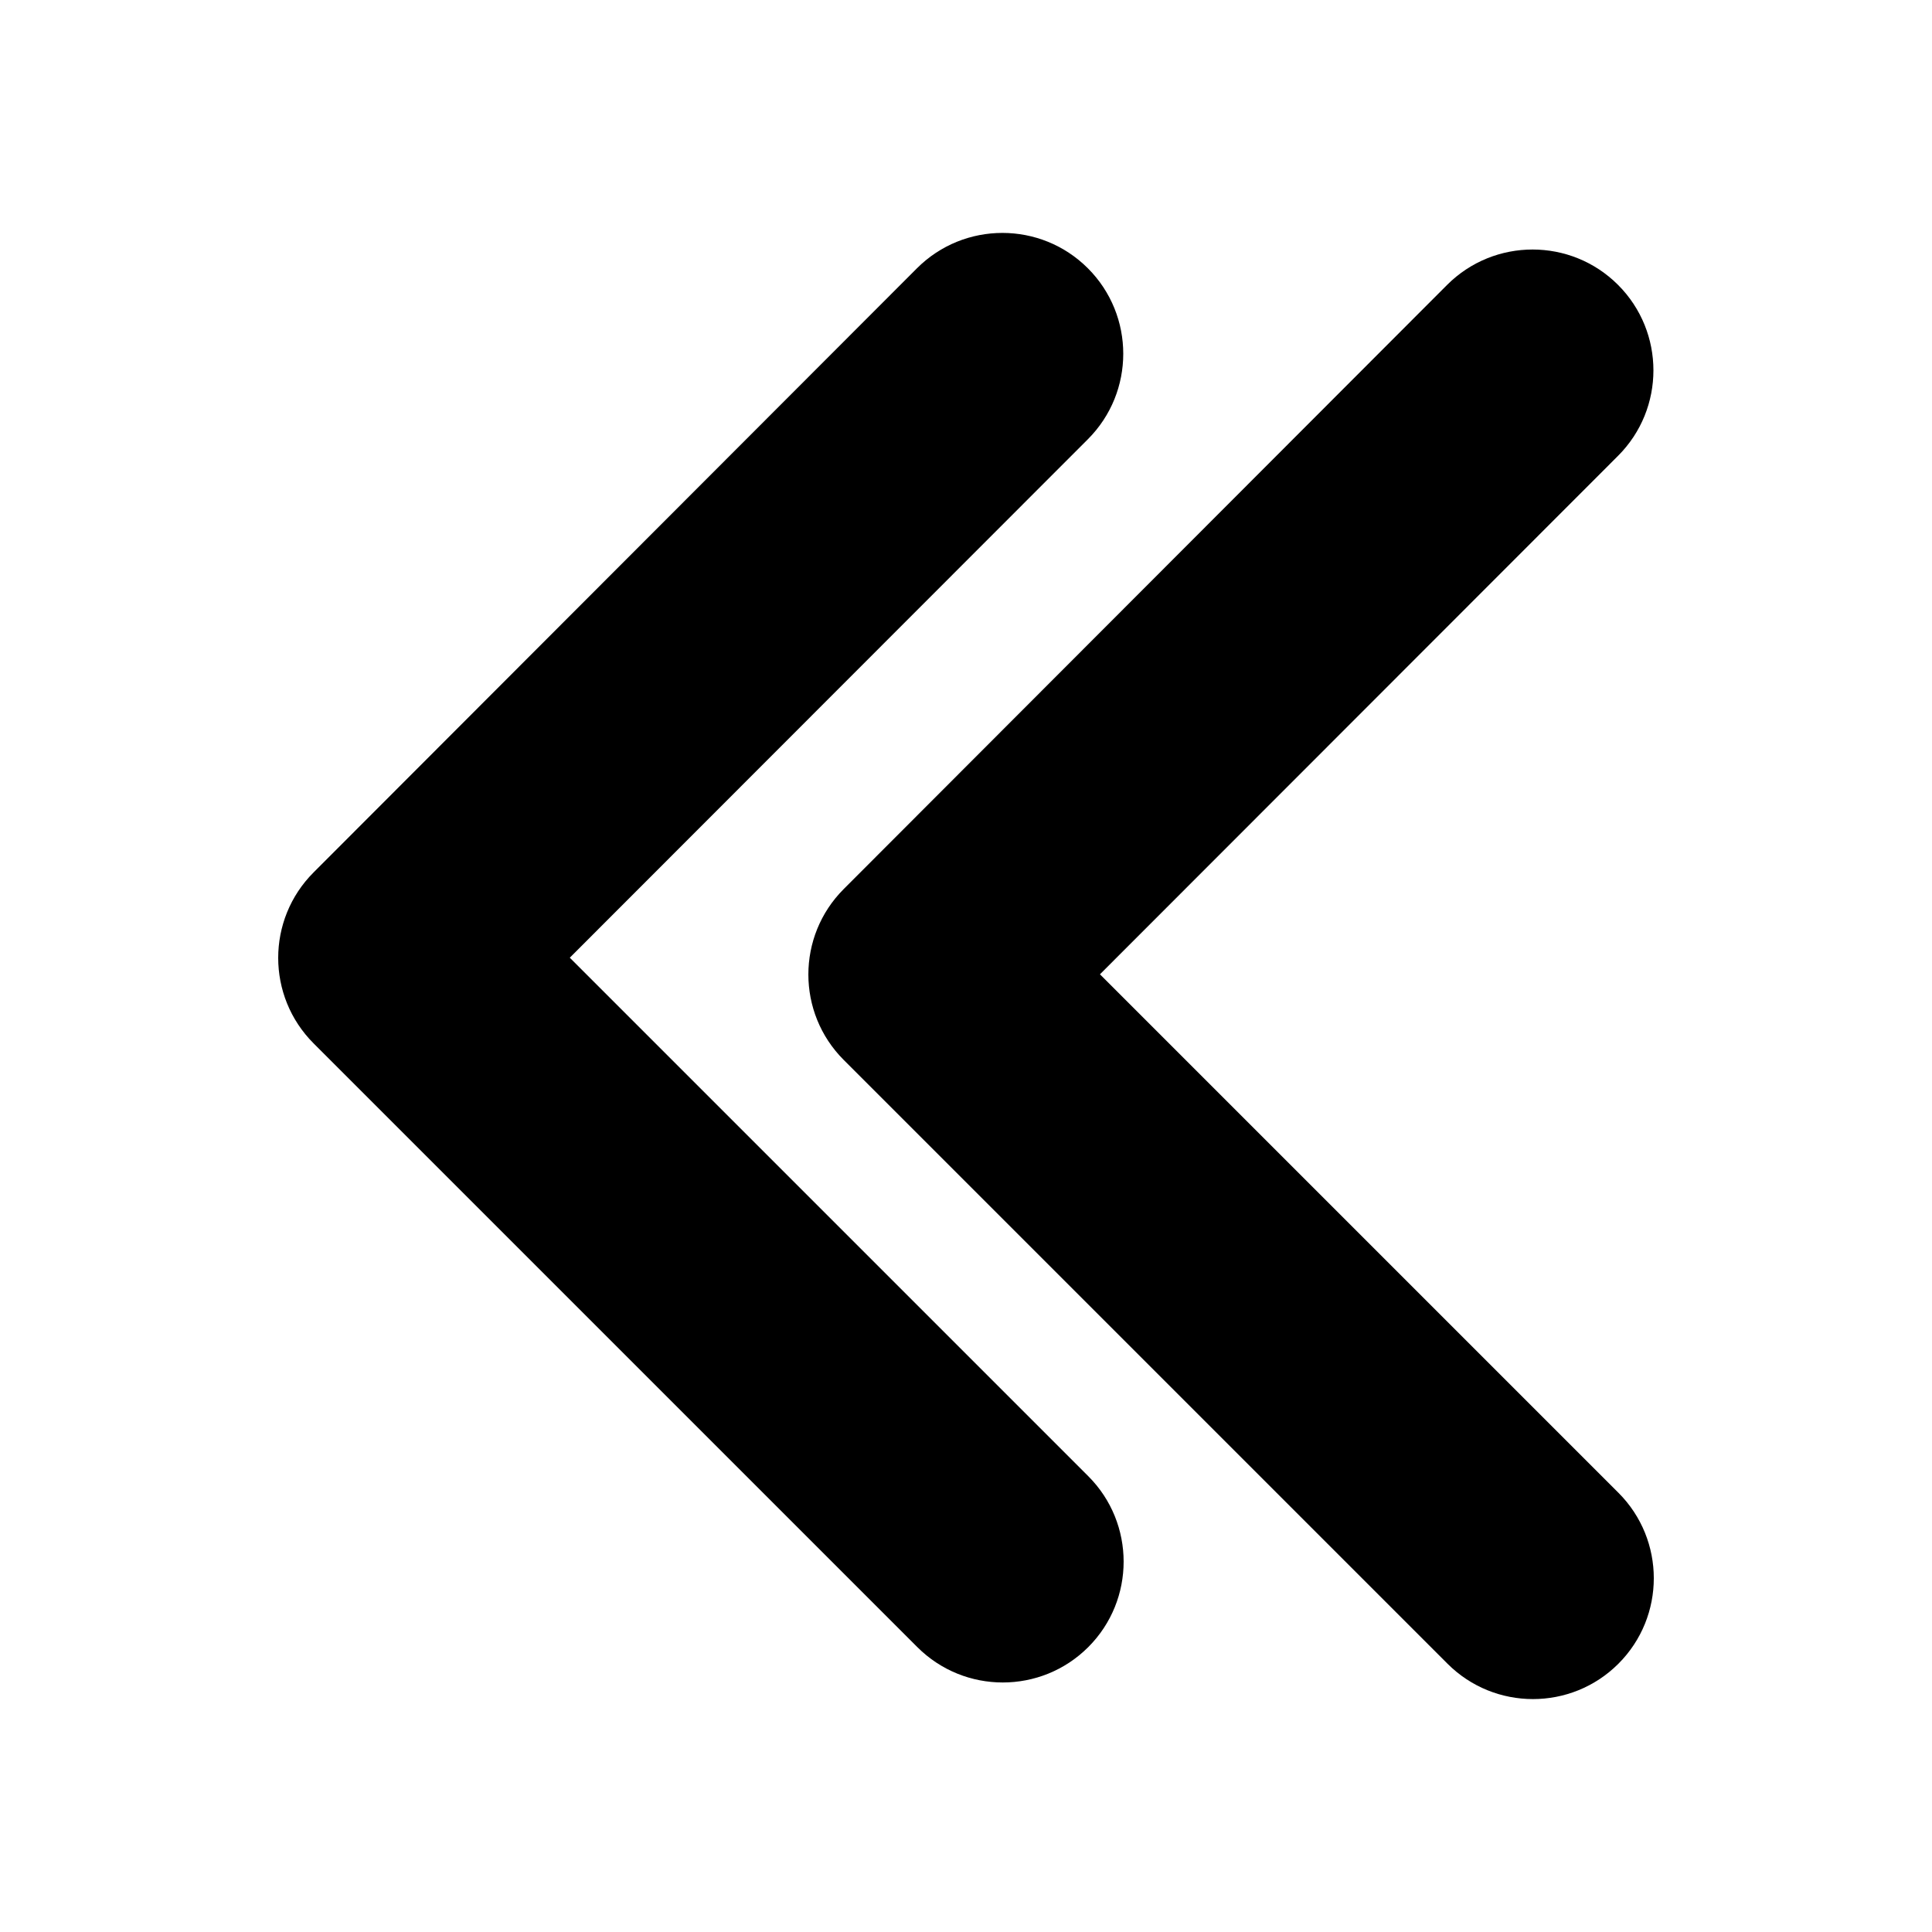
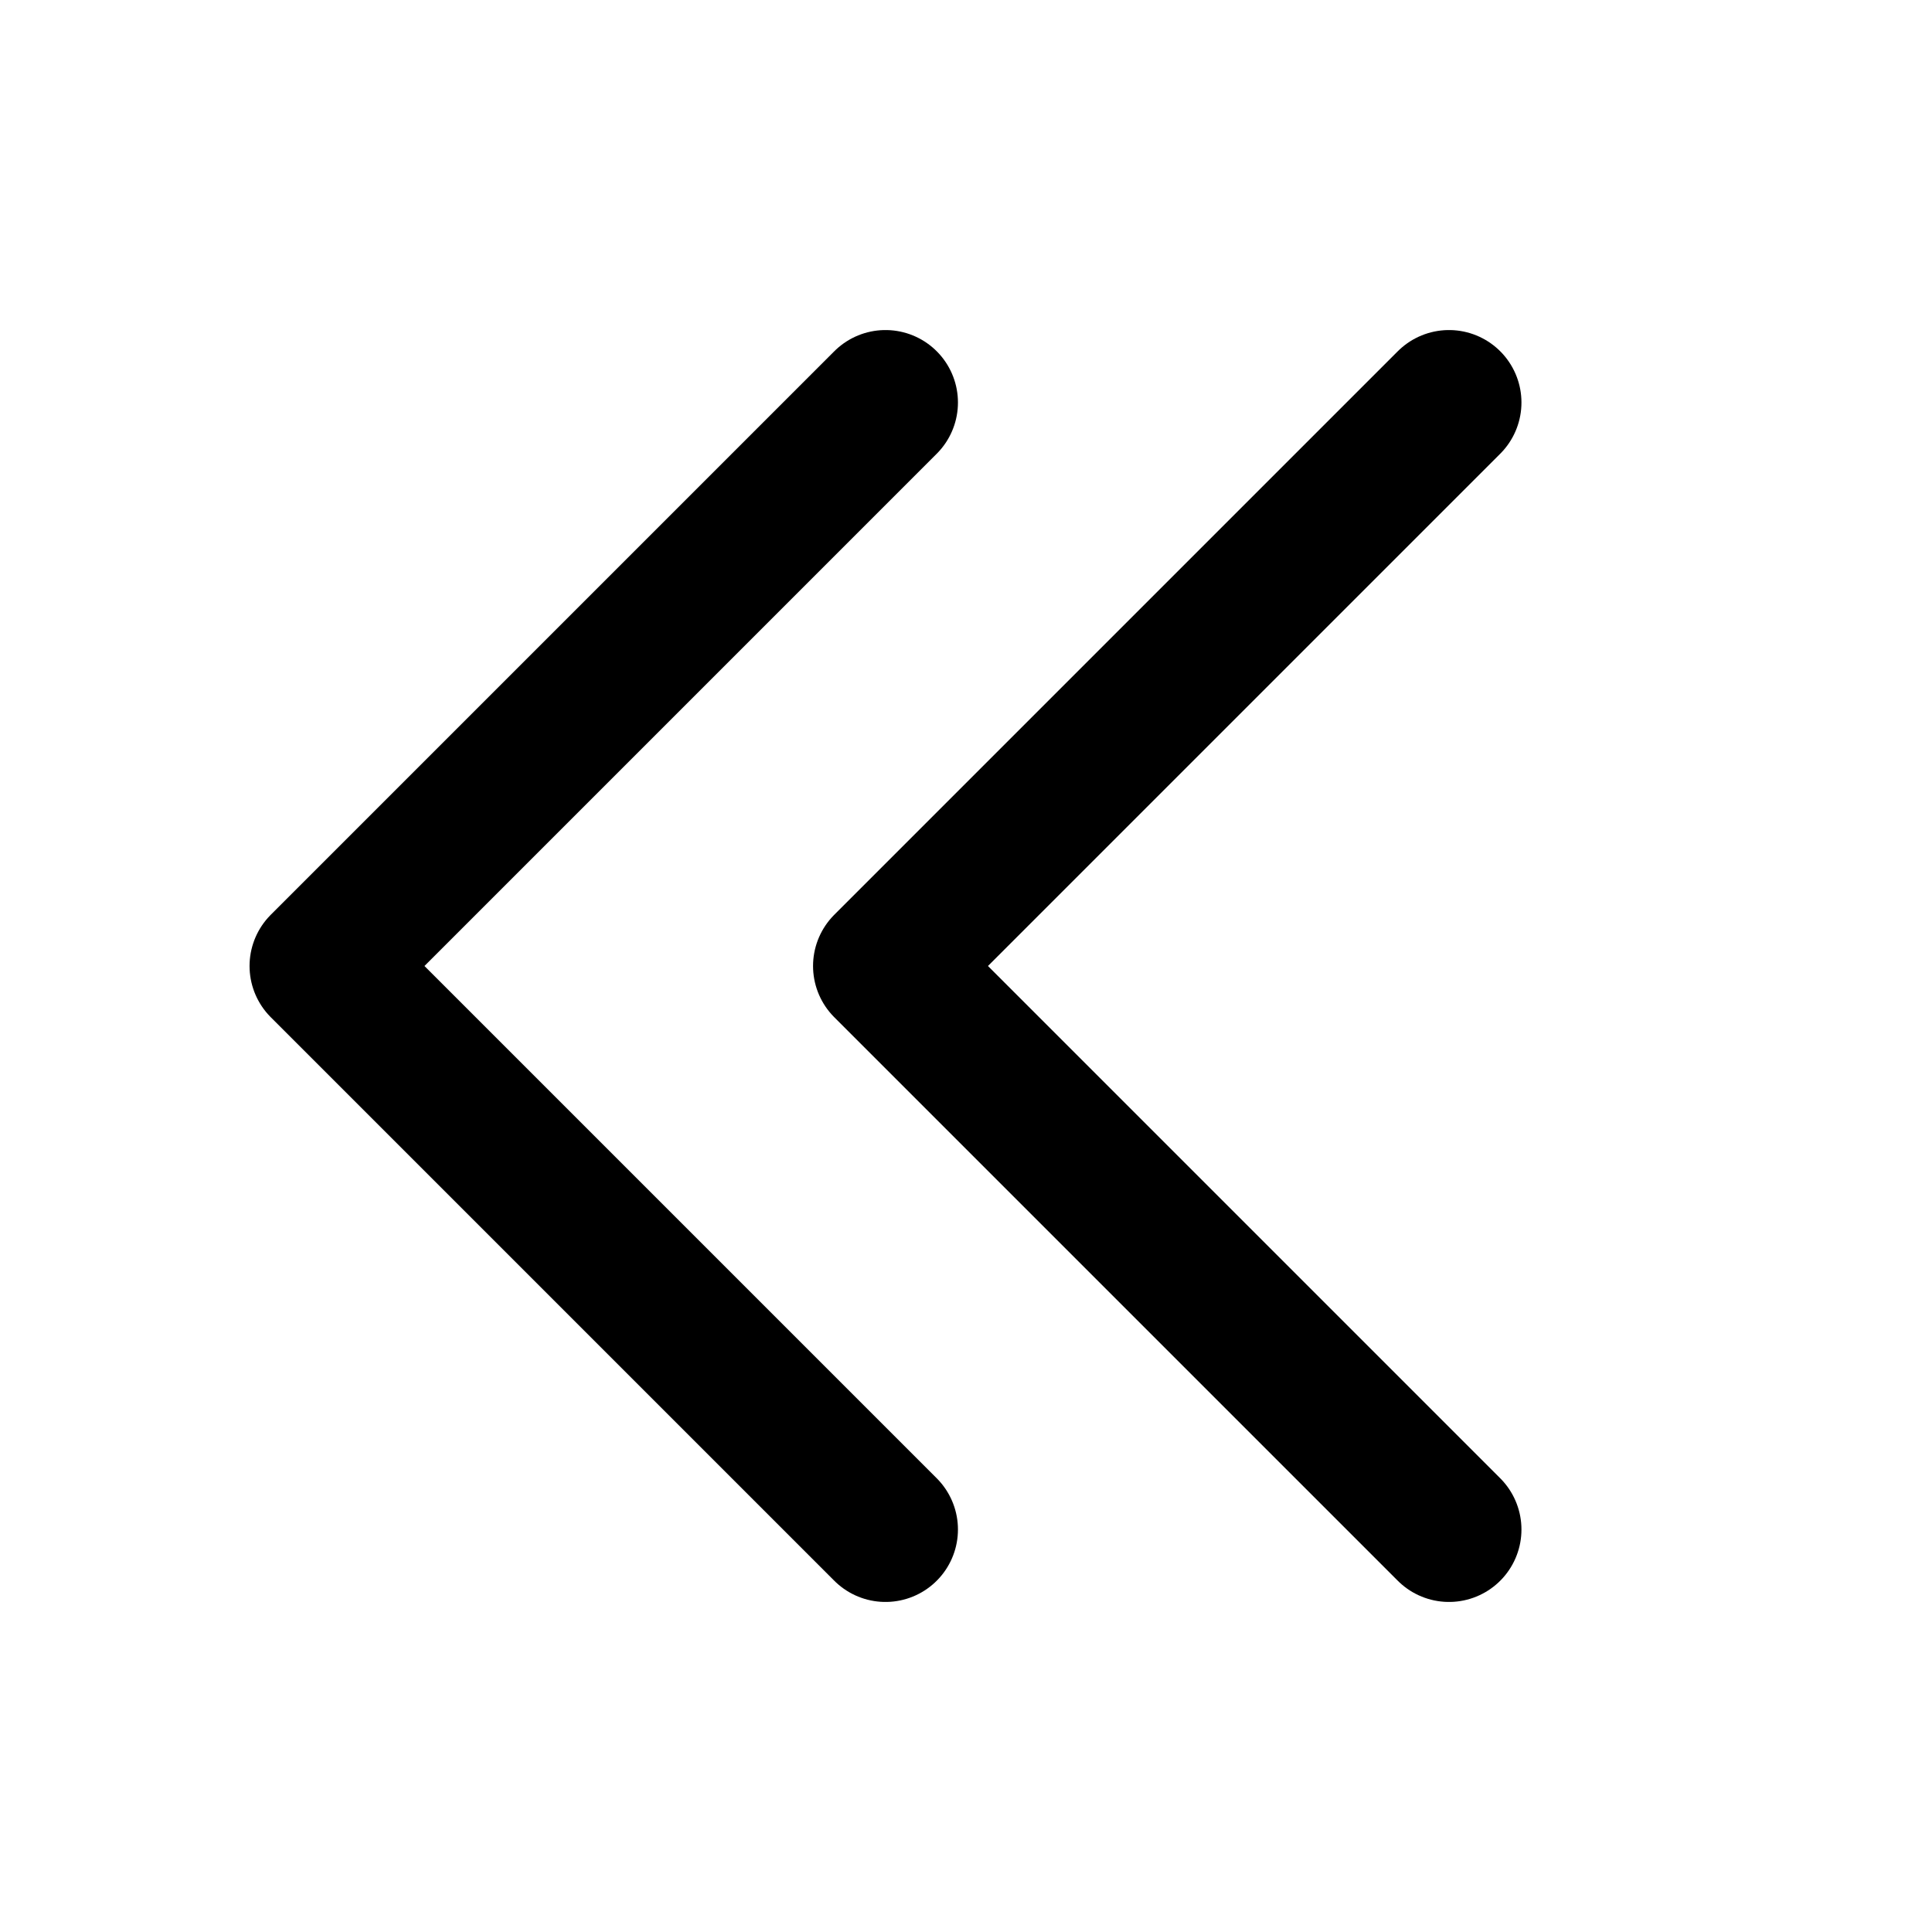
- <svg xmlns="http://www.w3.org/2000/svg" viewBox="0 0 512 512">
-   <path d="M223.6,235.6c-12.5,12.5-12.5,32.8,0,45.3l160,160c12.5,12.5,32.8,12.5,45.3,0s12.5-32.8,0-45.3L291.5,258.2 l137.3-137.4c12.5-12.5,12.5-32.8,0-45.3s-32.8-12.5-45.3,0L223.6,235.6L223.6,235.6z" />
-   <path d="M83.1,231.2c-12.5,12.5-12.5,32.8,0,45.3l160,160c12.5,12.5,32.8,12.5,45.3,0c12.5-12.5,12.5-32.8,0-45.3 L151,253.8l137.3-137.4c12.5-12.5,12.5-32.8,0-45.3s-32.8-12.5-45.3,0L83.1,231.2L83.1,231.2z" />
+ <svg xmlns="http://www.w3.org/2000/svg" viewBox="0 0 24 24" fill="none" stroke="currentColor" stroke-width="1.8" stroke-linecap="round" stroke-linejoin="round">
+   <path d="M18 5l-7 7 7 7M11 5l-7 7 7 7" />
</svg>
